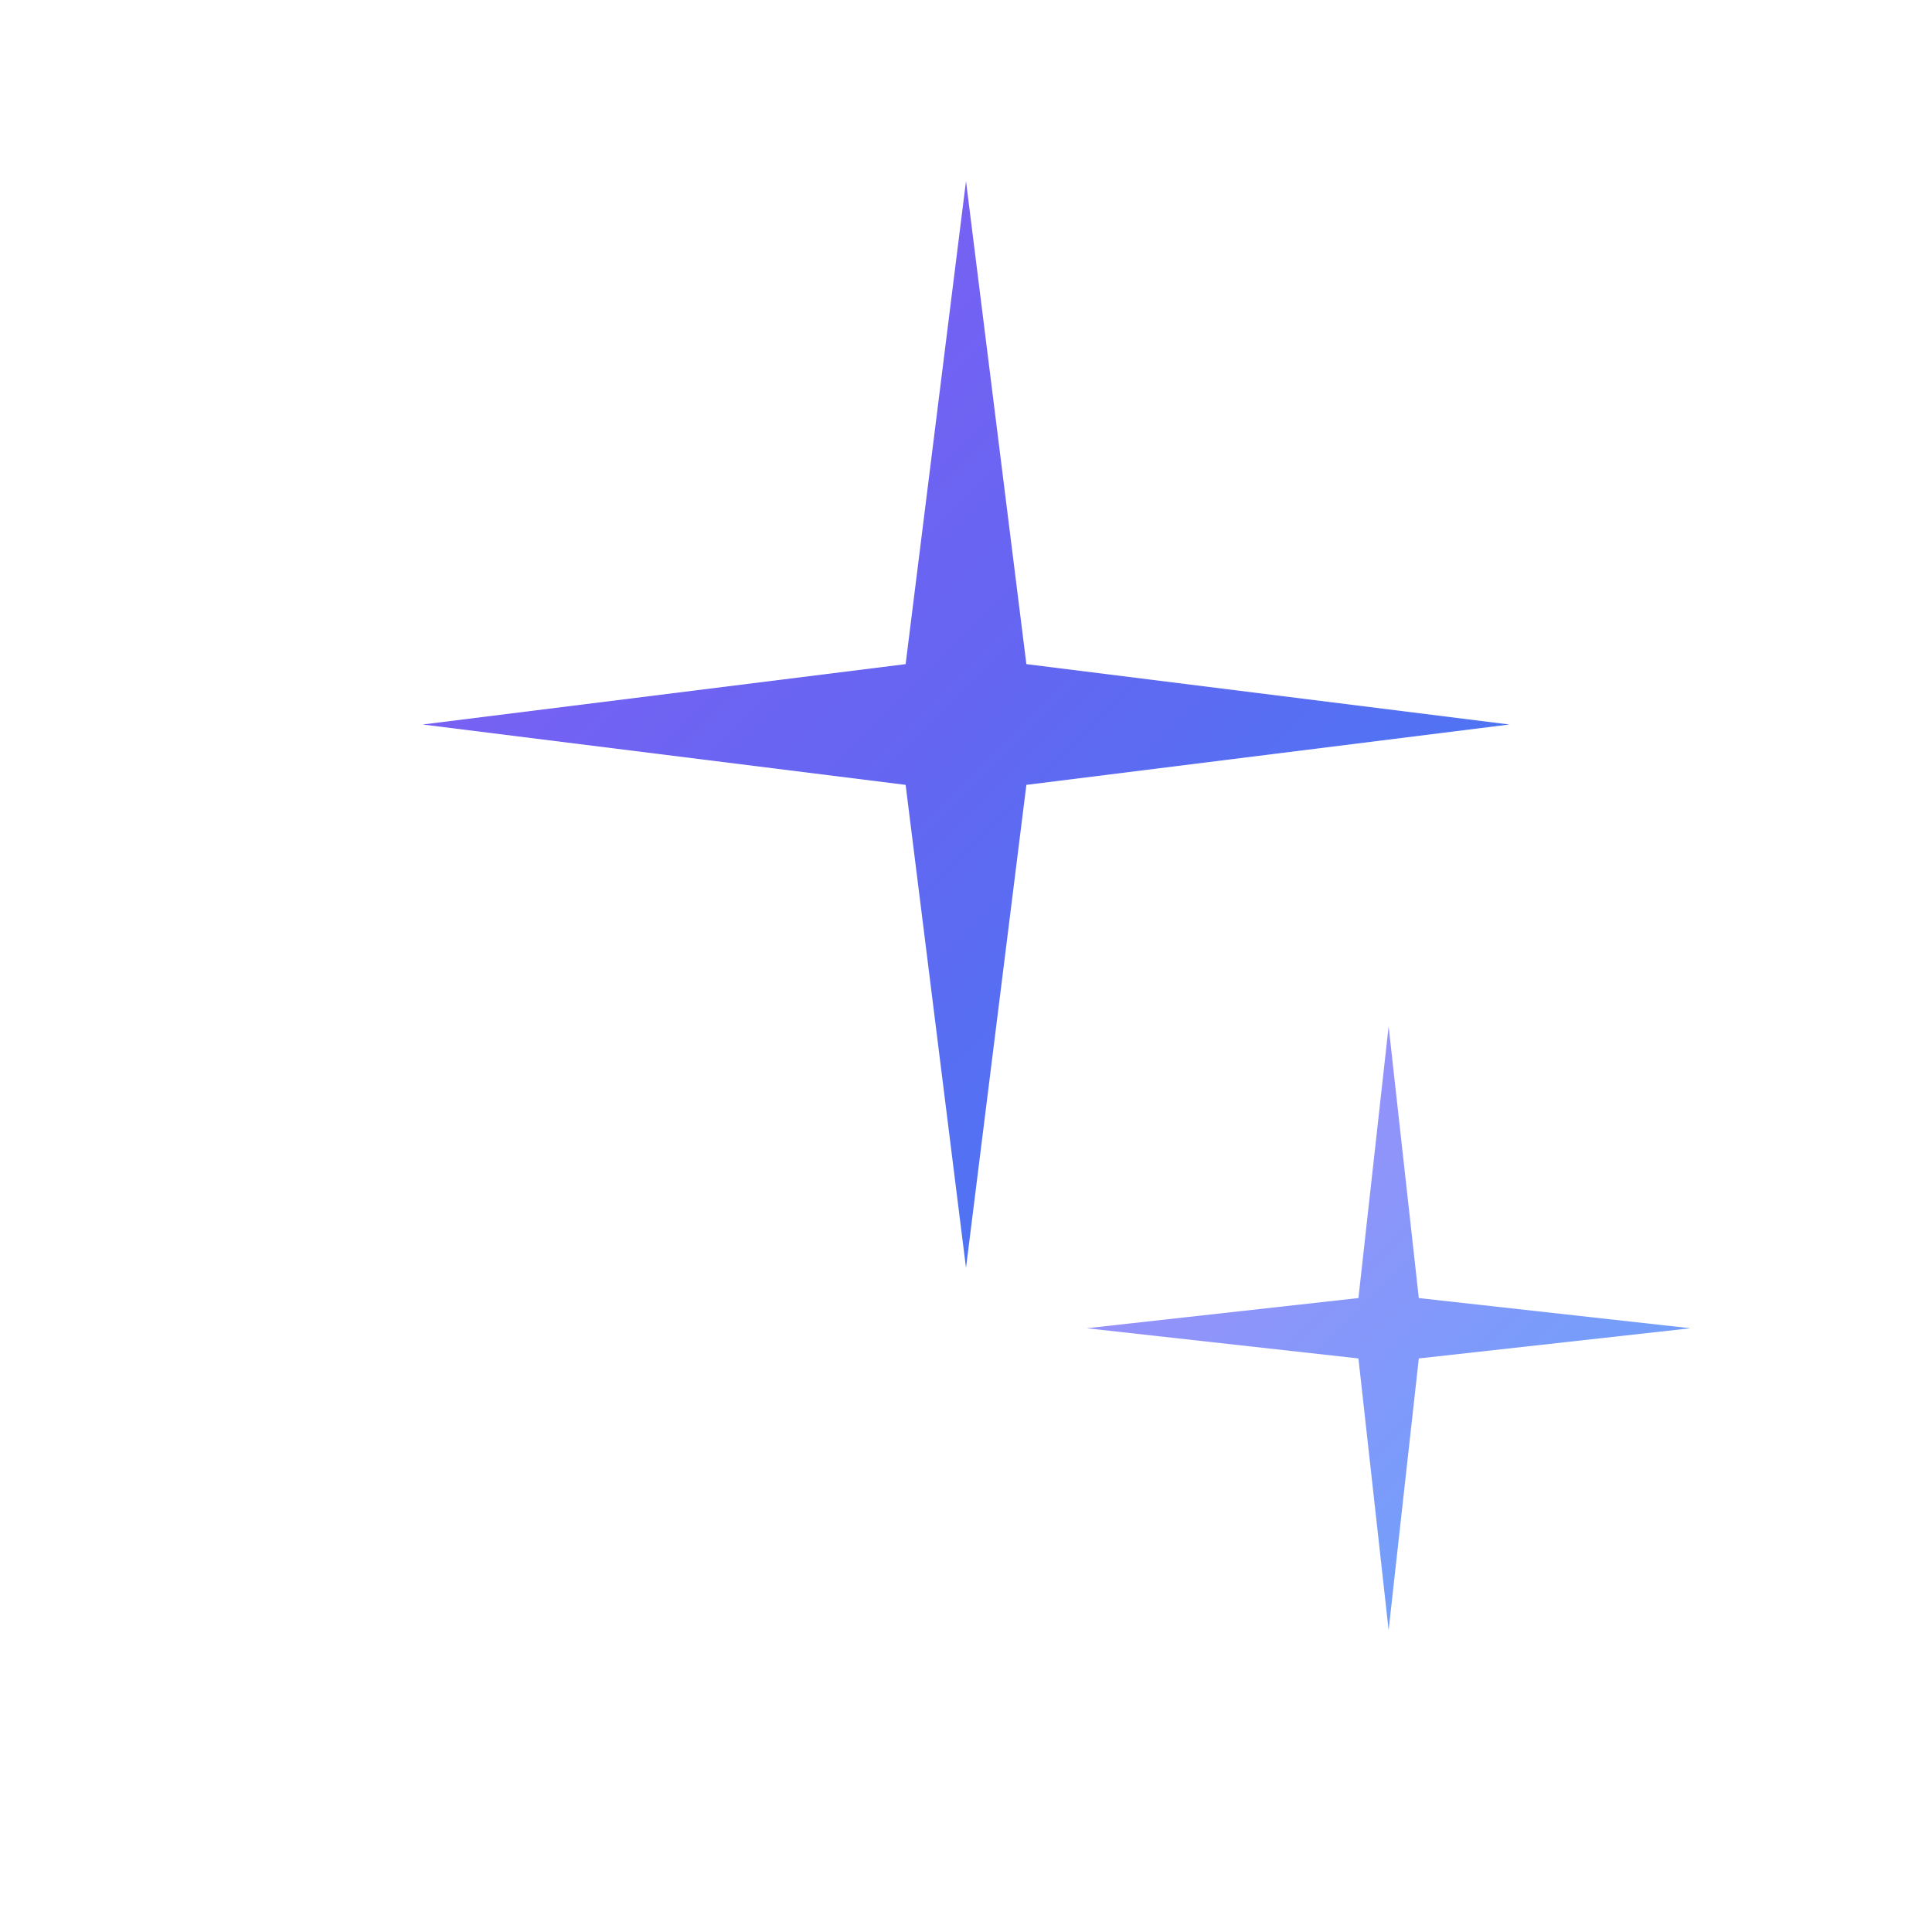
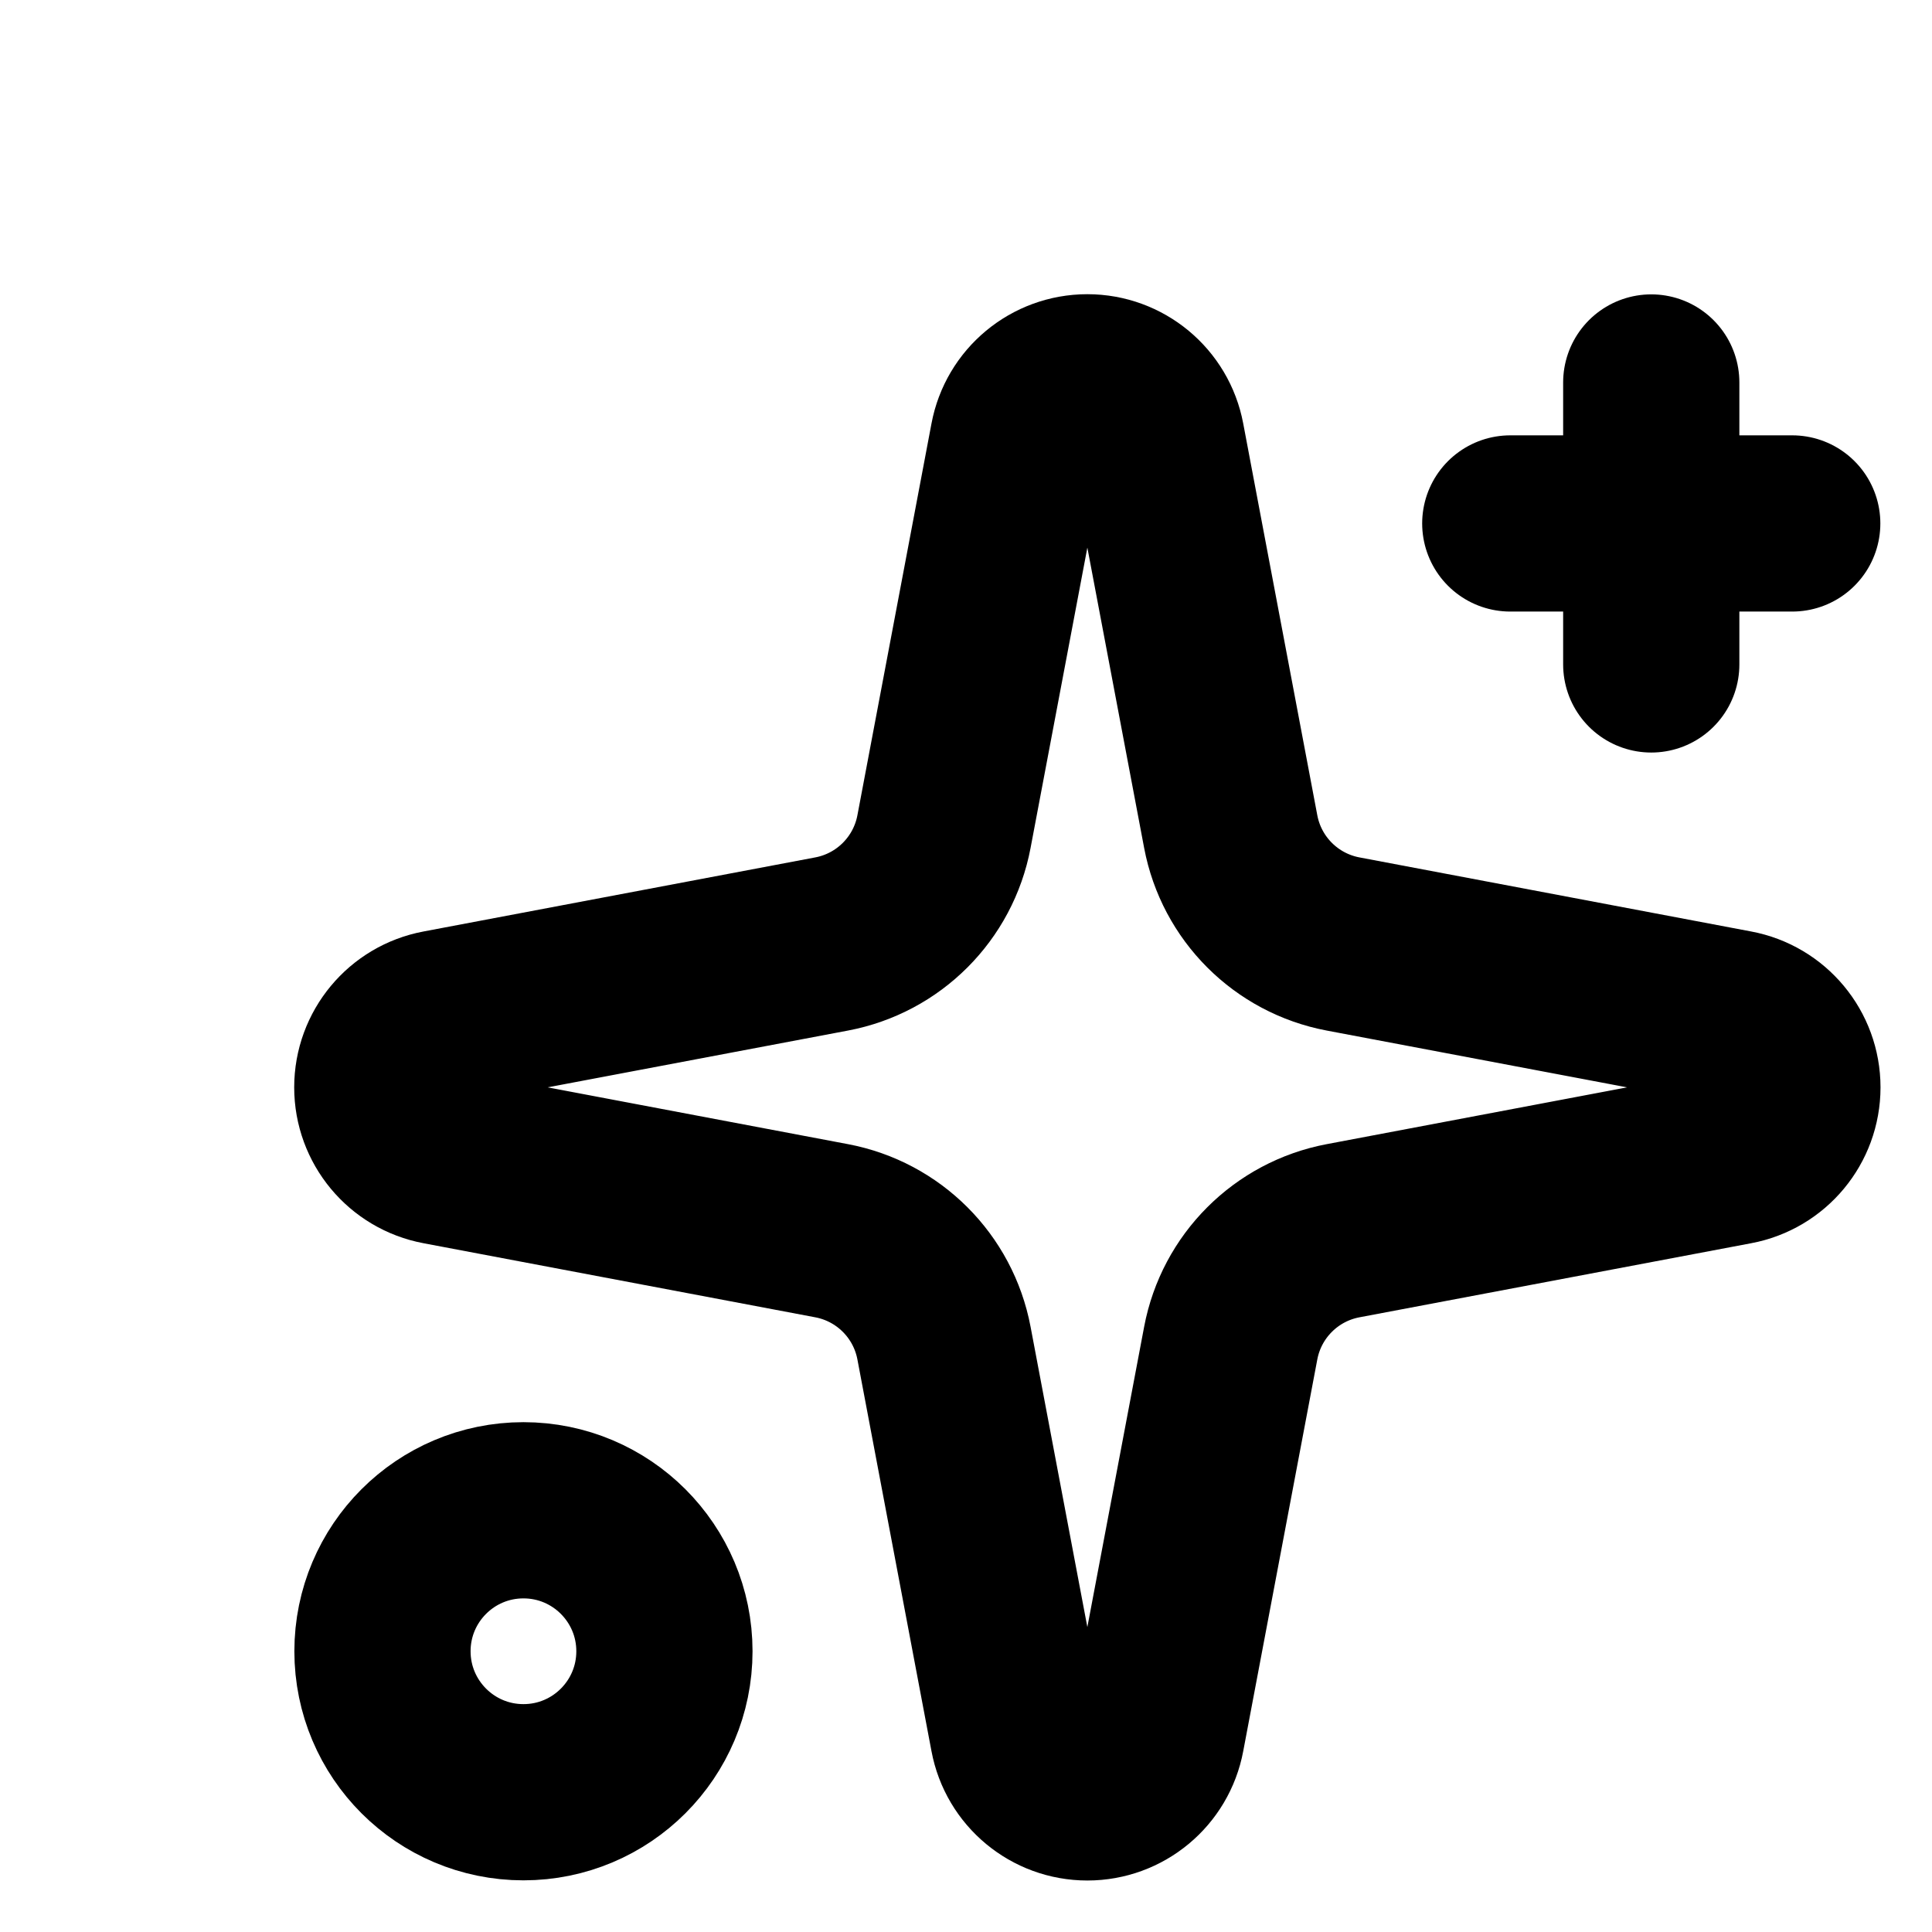
<svg xmlns="http://www.w3.org/2000/svg" viewBox="0 0 128 128" width="128" height="128">
-   <defs>
-     <linearGradient id="sparkleGradient" x1="0%" y1="0%" x2="100%" y2="100%">
-       <stop offset="0%" style="stop-color:#8B5CF6;stop-opacity:1" />
-       <stop offset="50%" style="stop-color:#6366F1;stop-opacity:1" />
-       <stop offset="100%" style="stop-color:#3B82F6;stop-opacity:1" />
-     </linearGradient>
-     <linearGradient id="sparkleGradientSmall" x1="0%" y1="0%" x2="100%" y2="100%">
-       <stop offset="0%" style="stop-color:#A78BFA;stop-opacity:1" />
-       <stop offset="100%" style="stop-color:#60A5FA;stop-opacity:1" />
-     </linearGradient>
-   </defs>
-   <path d="M64 12             C64 12, 68 44, 68 44            C68 44, 100 48, 100 48            C100 48, 68 52, 68 52            C68 52, 64 84, 64 84            C64 84, 60 52, 60 52            C60 52, 28 48, 28 48            C28 48, 60 44, 60 44            C60 44, 64 12, 64 12Z" fill="url(#sparkleGradient)" />
-   <path d="M92 68            C92 68, 94 86, 94 86            C94 86, 112 88, 112 88            C112 88, 94 90, 94 90            C94 90, 92 108, 92 108            C92 108, 90 90, 90 90            C90 90, 72 88, 72 88            C72 88, 90 86, 90 86            C90 86, 92 68, 92 68Z" fill="url(#sparkleGradientSmall)" />
+   <g transform="translate(16, 16) scale(4.67)" fill="none" stroke="black" stroke-width="2.5" stroke-linecap="round" stroke-linejoin="round">
+     <path d="M11.017 2.814a1 1 0 0 1 1.966 0l1.051 5.558a2 2 0 0 0 1.594 1.594l5.558 1.051a1 1 0 0 1 0 1.966l-5.558 1.051a2 2 0 0 0-1.594 1.594l-1.051 5.558a1 1 0 0 1-1.966 0l-1.051-5.558a2 2 0 0 0-1.594-1.594l-5.558-1.051a1 1 0 0 1 0-1.966l5.558-1.051a2 2 0 0 0 1.594-1.594z" />
+     <path d="M20 2v4" />
+     <path d="M22 4h-4" />
+     <circle cx="4" cy="20" r="2" />
+   </g>
</svg>
